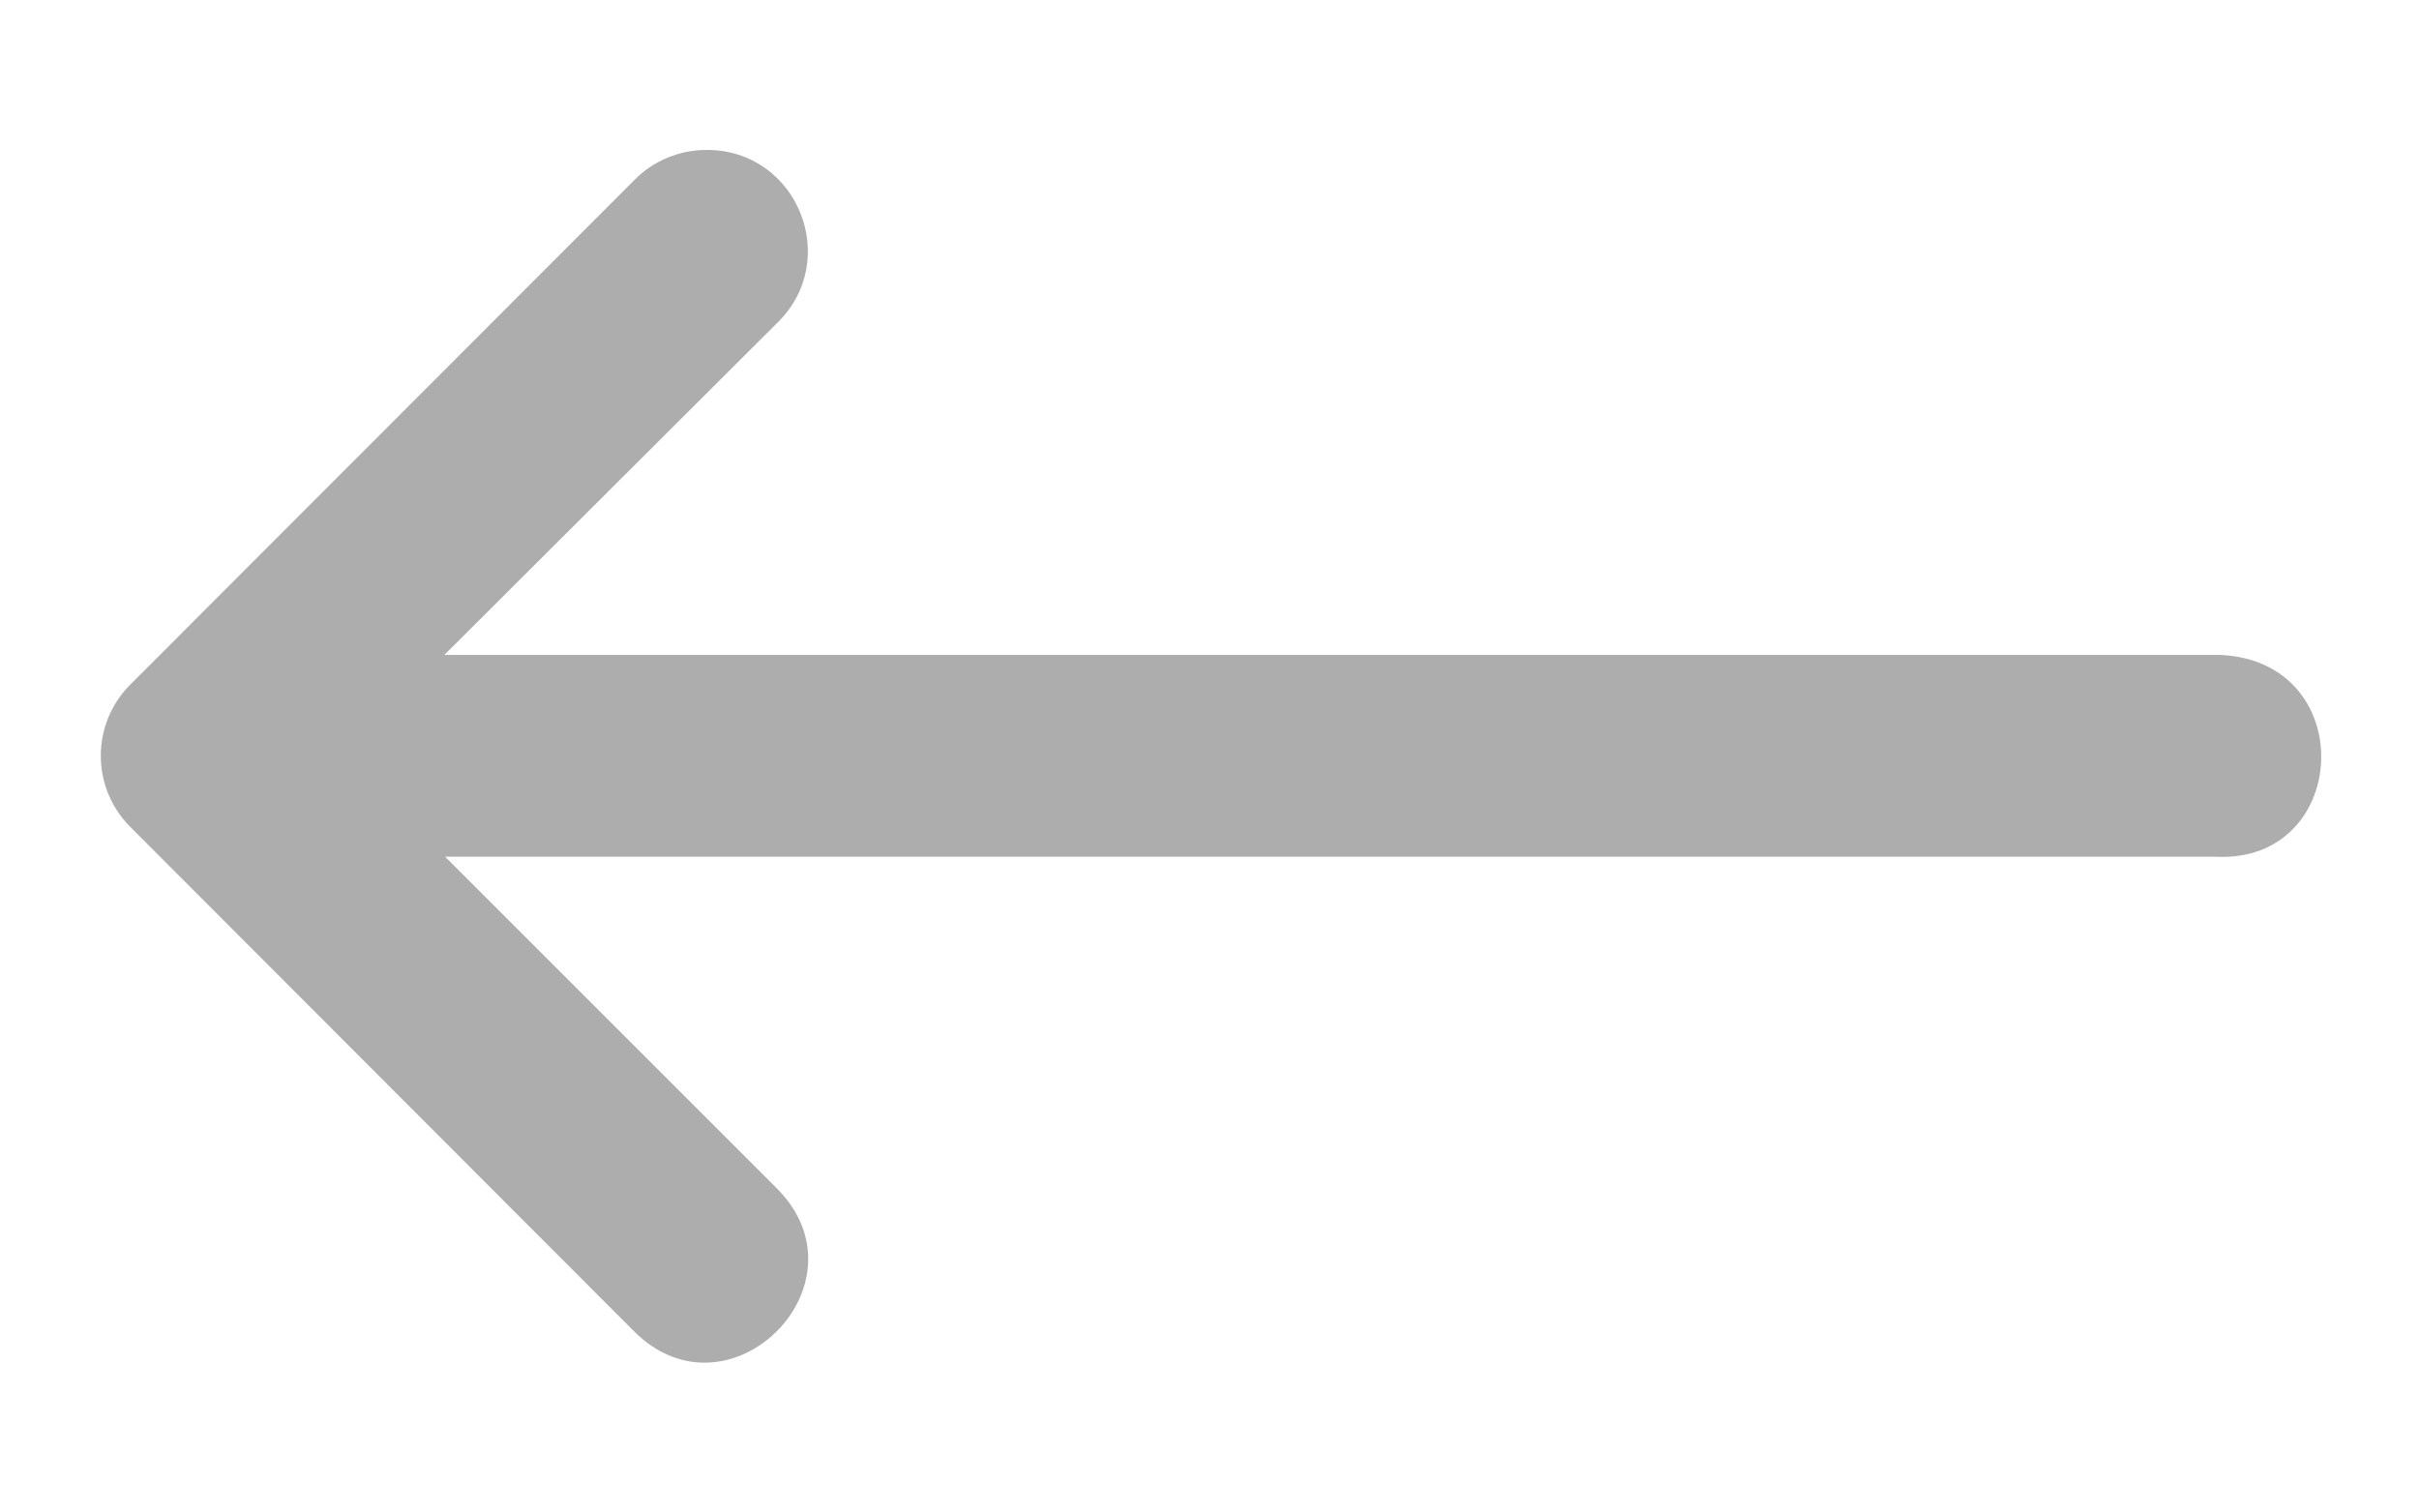
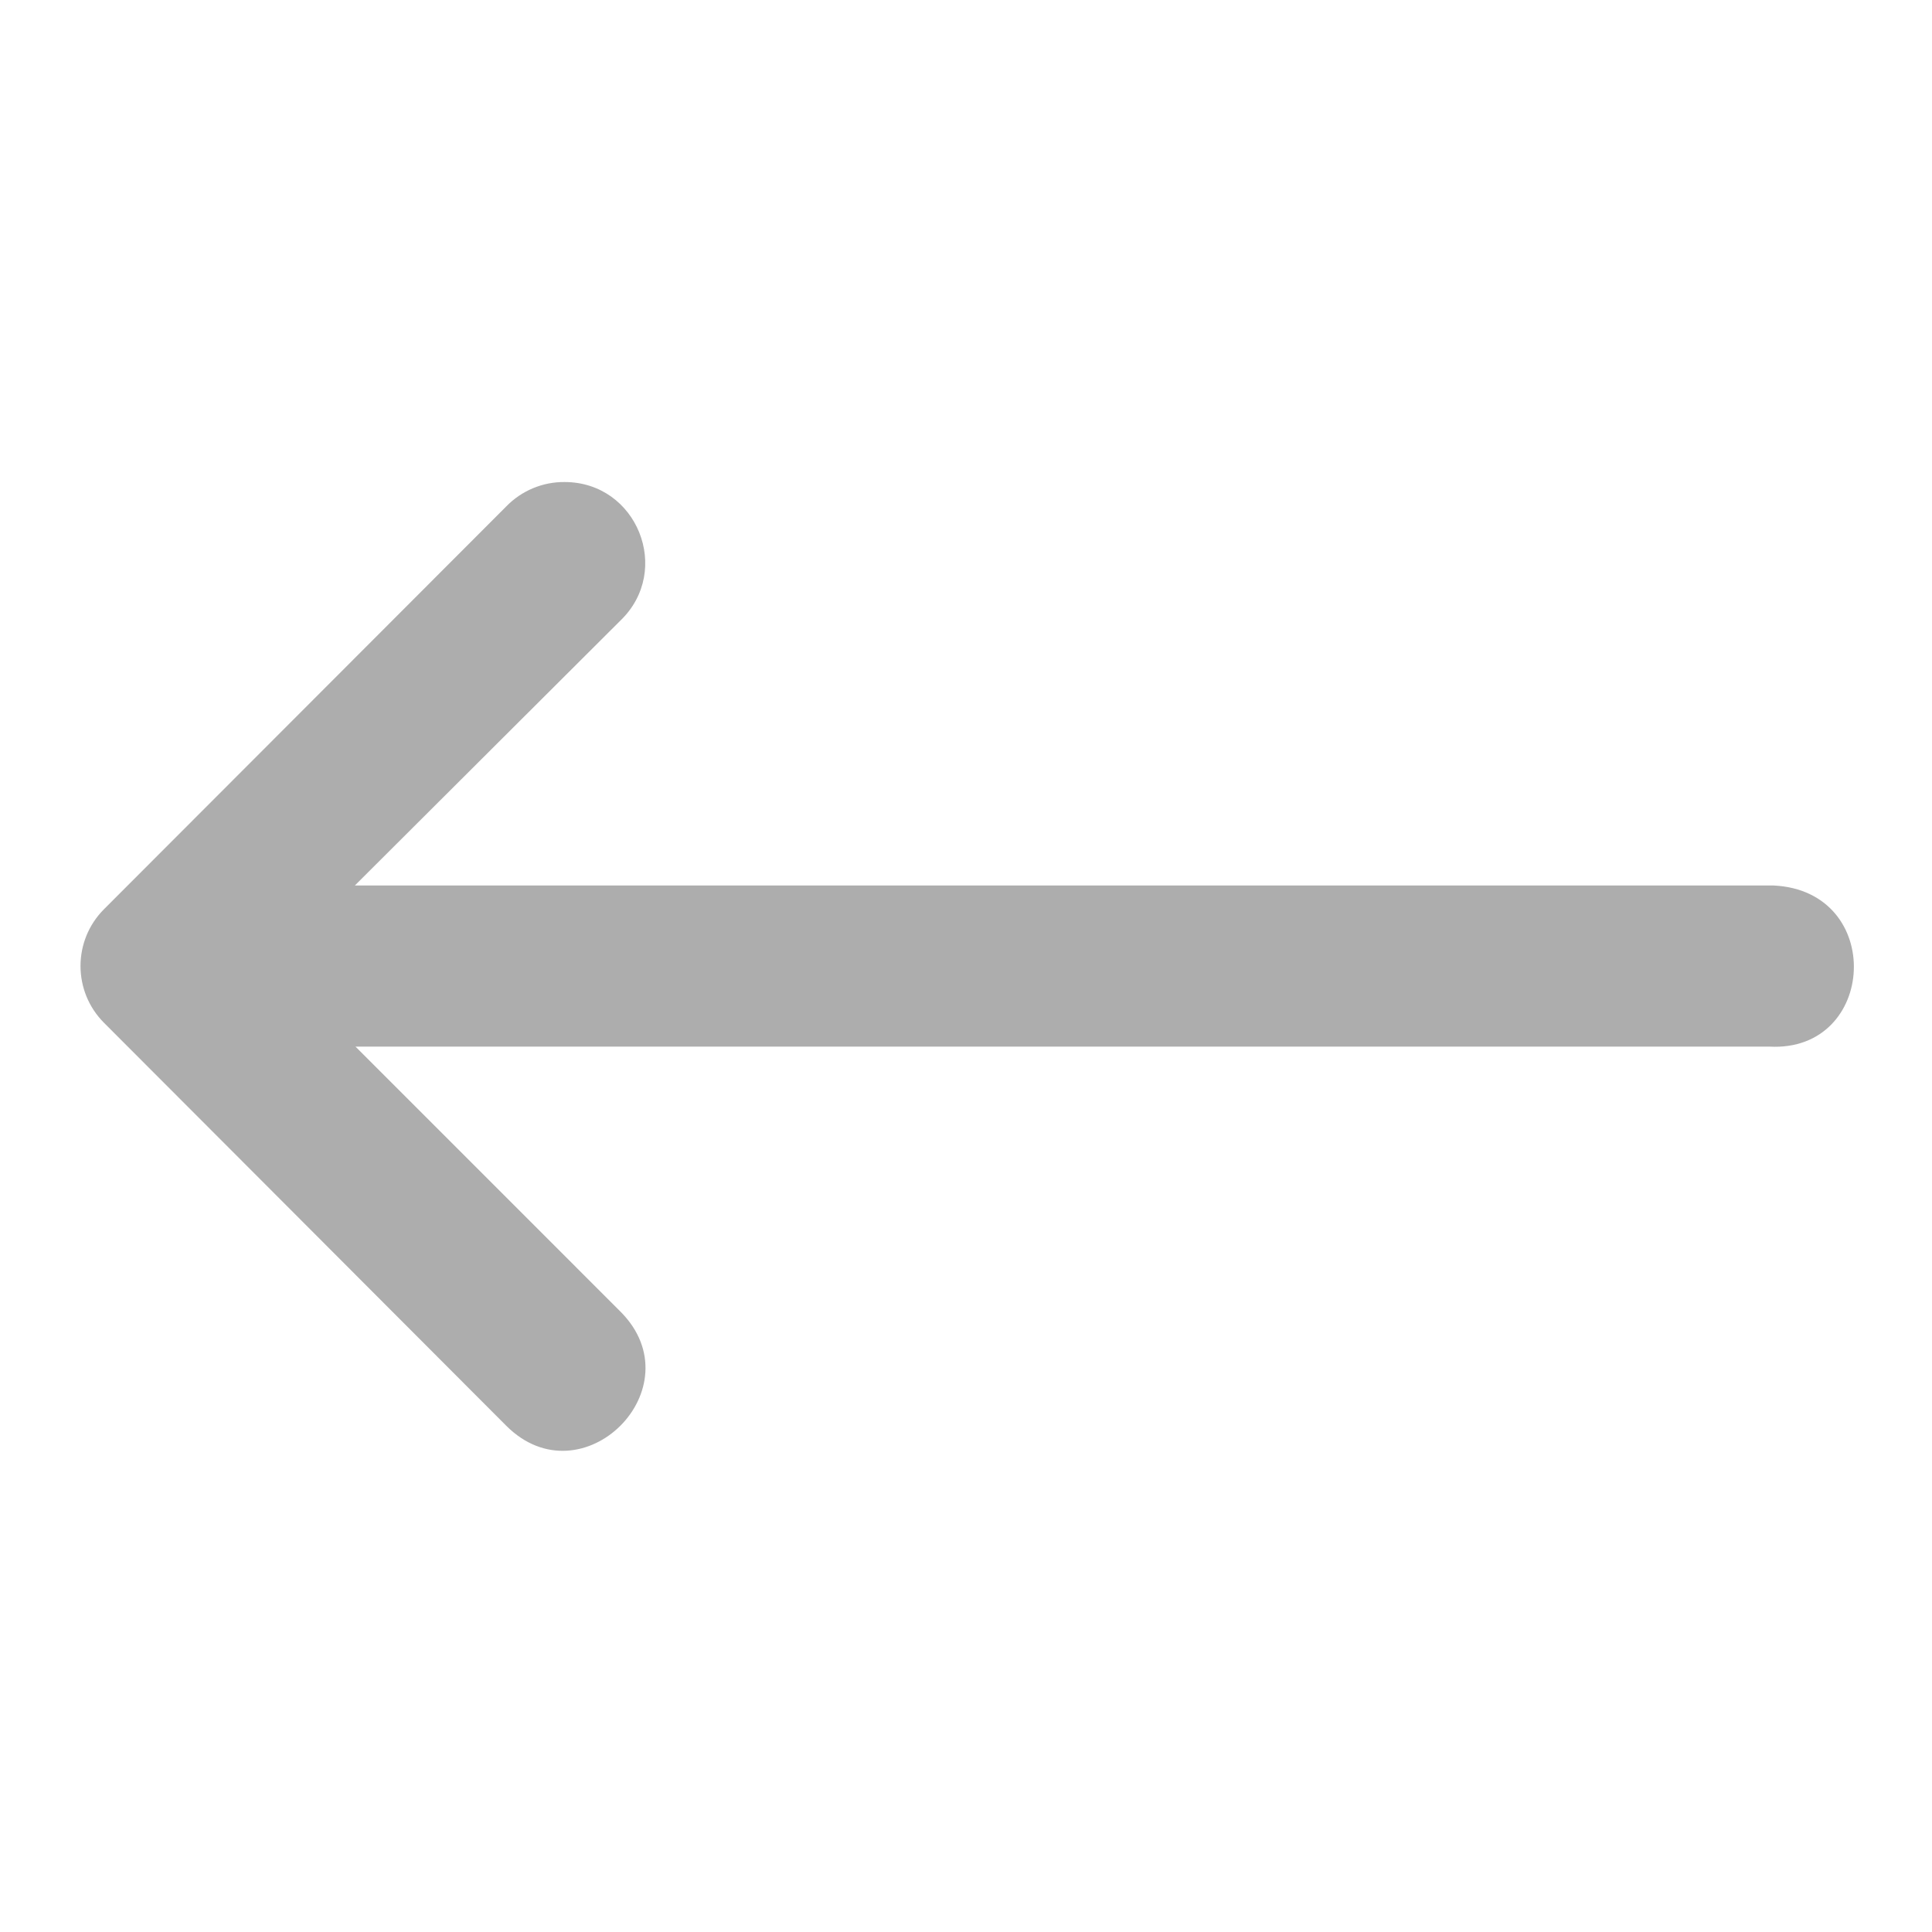
- <svg xmlns="http://www.w3.org/2000/svg" width="16" height="10" viewBox="0 0 16 10" fill="none">
-   <path d="M14.655 5.668H2.944L5.138 7.862C5.768 8.492 4.823 9.438 4.193 8.807L2.195 6.806L0.861 5.47C0.602 5.21 0.602 4.79 0.861 4.53L4.193 1.194C4.319 1.064 4.494 0.991 4.676 0.992C5.276 0.992 5.57 1.723 5.138 2.139L2.939 4.333H14.69C15.614 4.379 15.545 5.714 14.655 5.668Z" fill="#333333" fill-opacity="0.4" />
+ <svg xmlns="http://www.w3.org/2000/svg" width="30" height="30" viewBox="0 0 30 30" fill="none">
+   <path d="M27.478 16.252H5.52L9.634 20.366C10.815 21.548 9.043 23.32 7.861 22.139L4.115 18.386L1.614 15.881C1.129 15.394 1.129 14.606 1.614 14.119L7.861 7.864C8.099 7.619 8.426 7.482 8.767 7.485C9.892 7.485 10.444 8.856 9.634 9.636L5.51 13.75H27.543C29.276 13.836 29.146 16.339 27.478 16.252V16.252Z" fill="#333333" fill-opacity="0.4" />
</svg>
